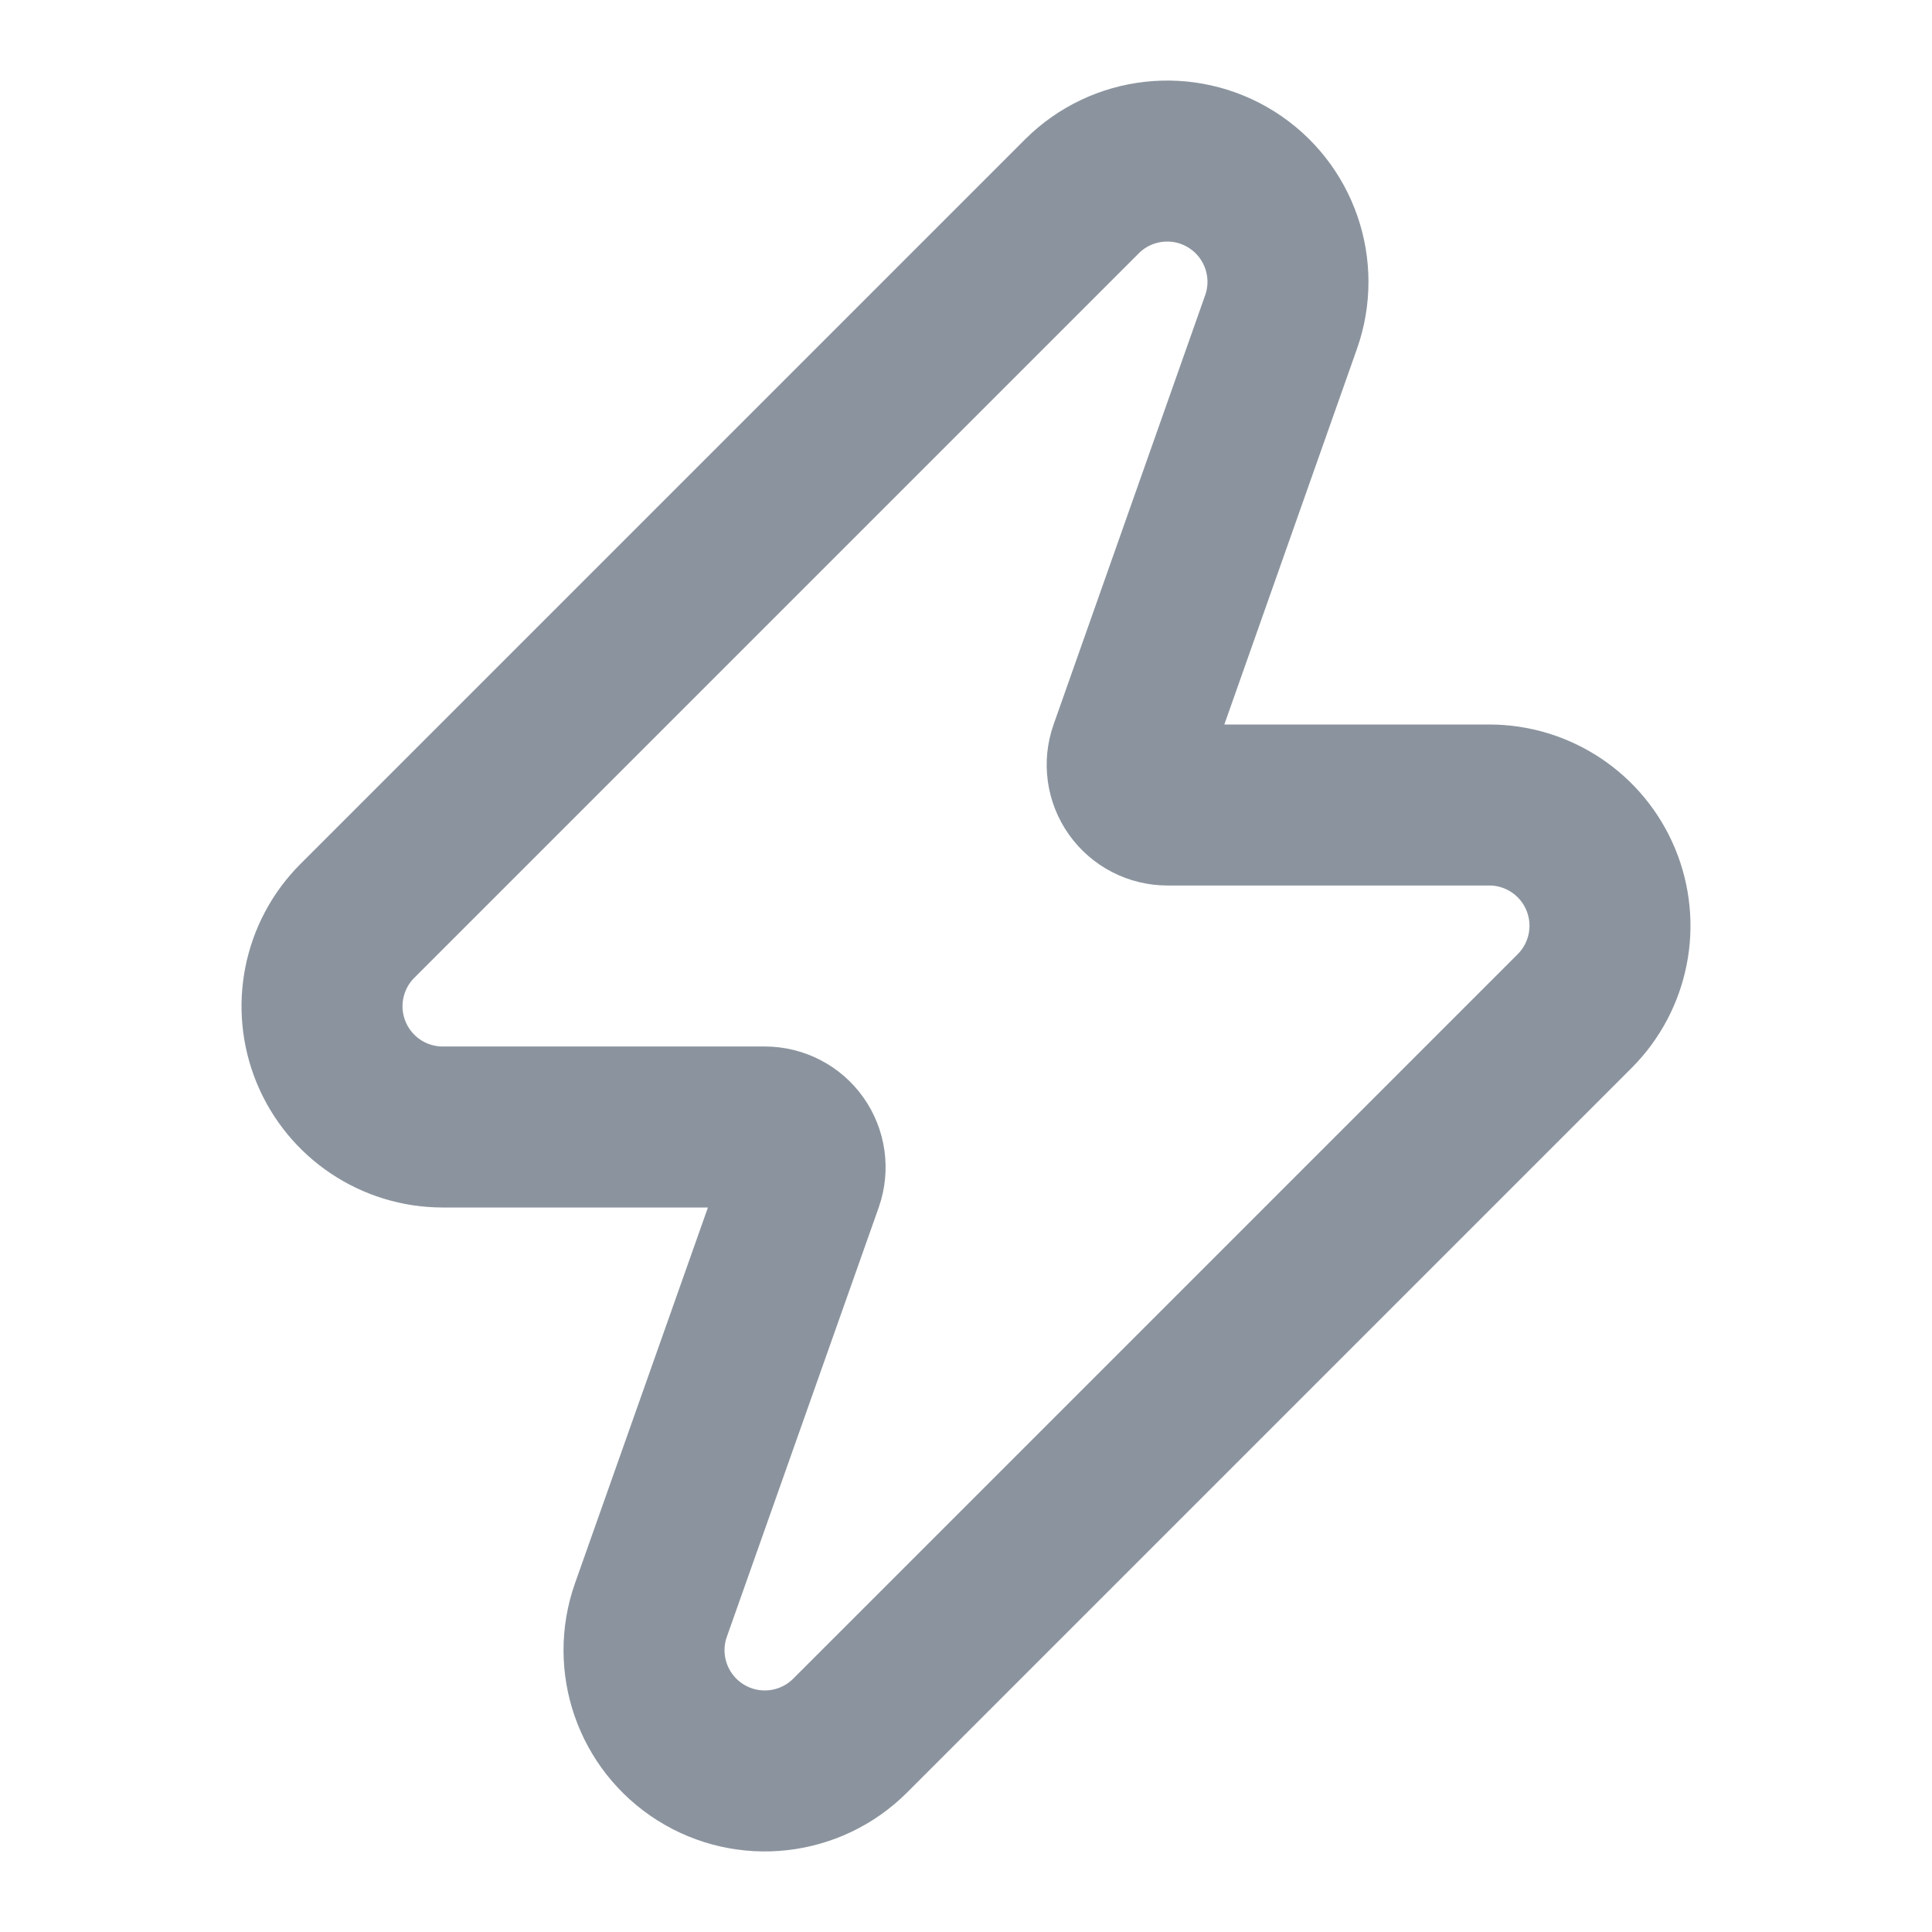
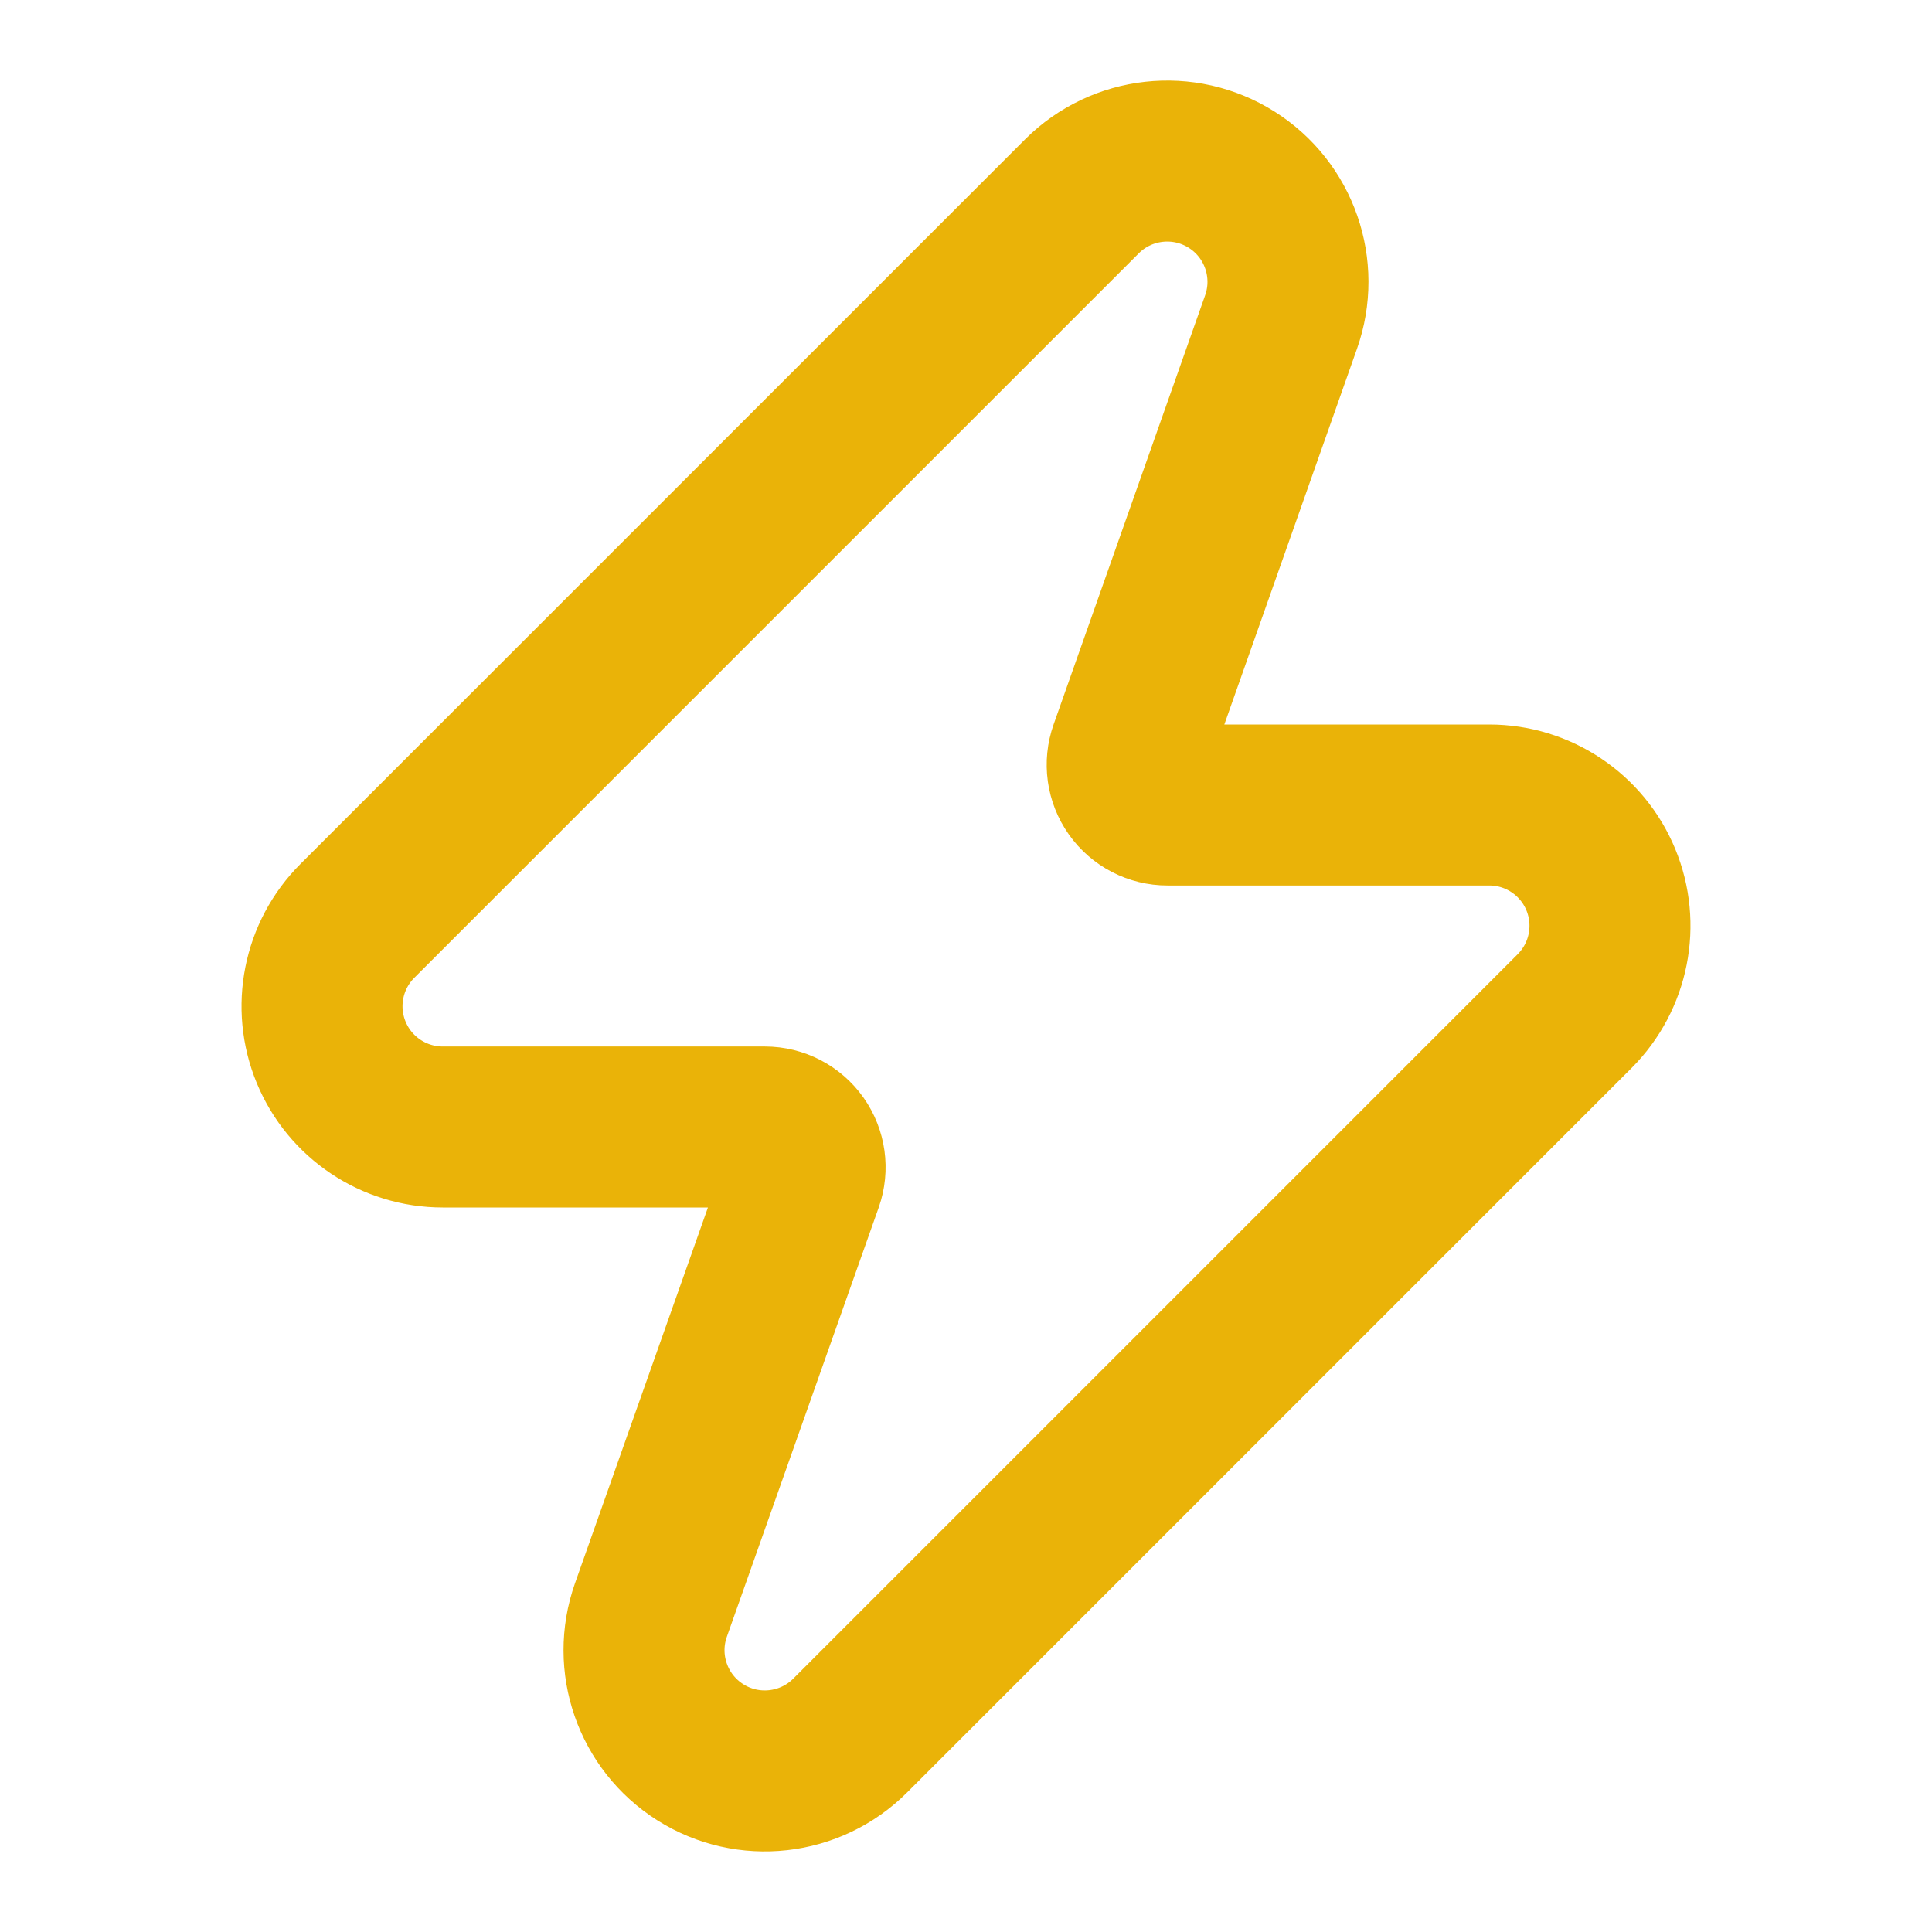
- <svg xmlns="http://www.w3.org/2000/svg" width="24" height="24" viewBox="0 0 24 24" fill="none" stroke="#8b949e" stroke-width="2" stroke-linecap="round" stroke-linejoin="round">
+ <svg xmlns="http://www.w3.org/2000/svg" width="24" height="24" viewBox="0 0 24 24" fill="none" stroke="#EAB308" stroke-width="2" stroke-linecap="round" stroke-linejoin="round">
  <path d="M15.914 4a1.5 1.5 0 00-2.474-1.561l-9 9A1.5 1.5 0 005.5 14h4.002a.5.5 0 01.471.666L8.086 20a1.5 1.5 0 002.475 1.56l9-9A1.5 1.5 0 0018.5 10h-3.997a.5.5 0 01-.472-.667z" />
</svg>
